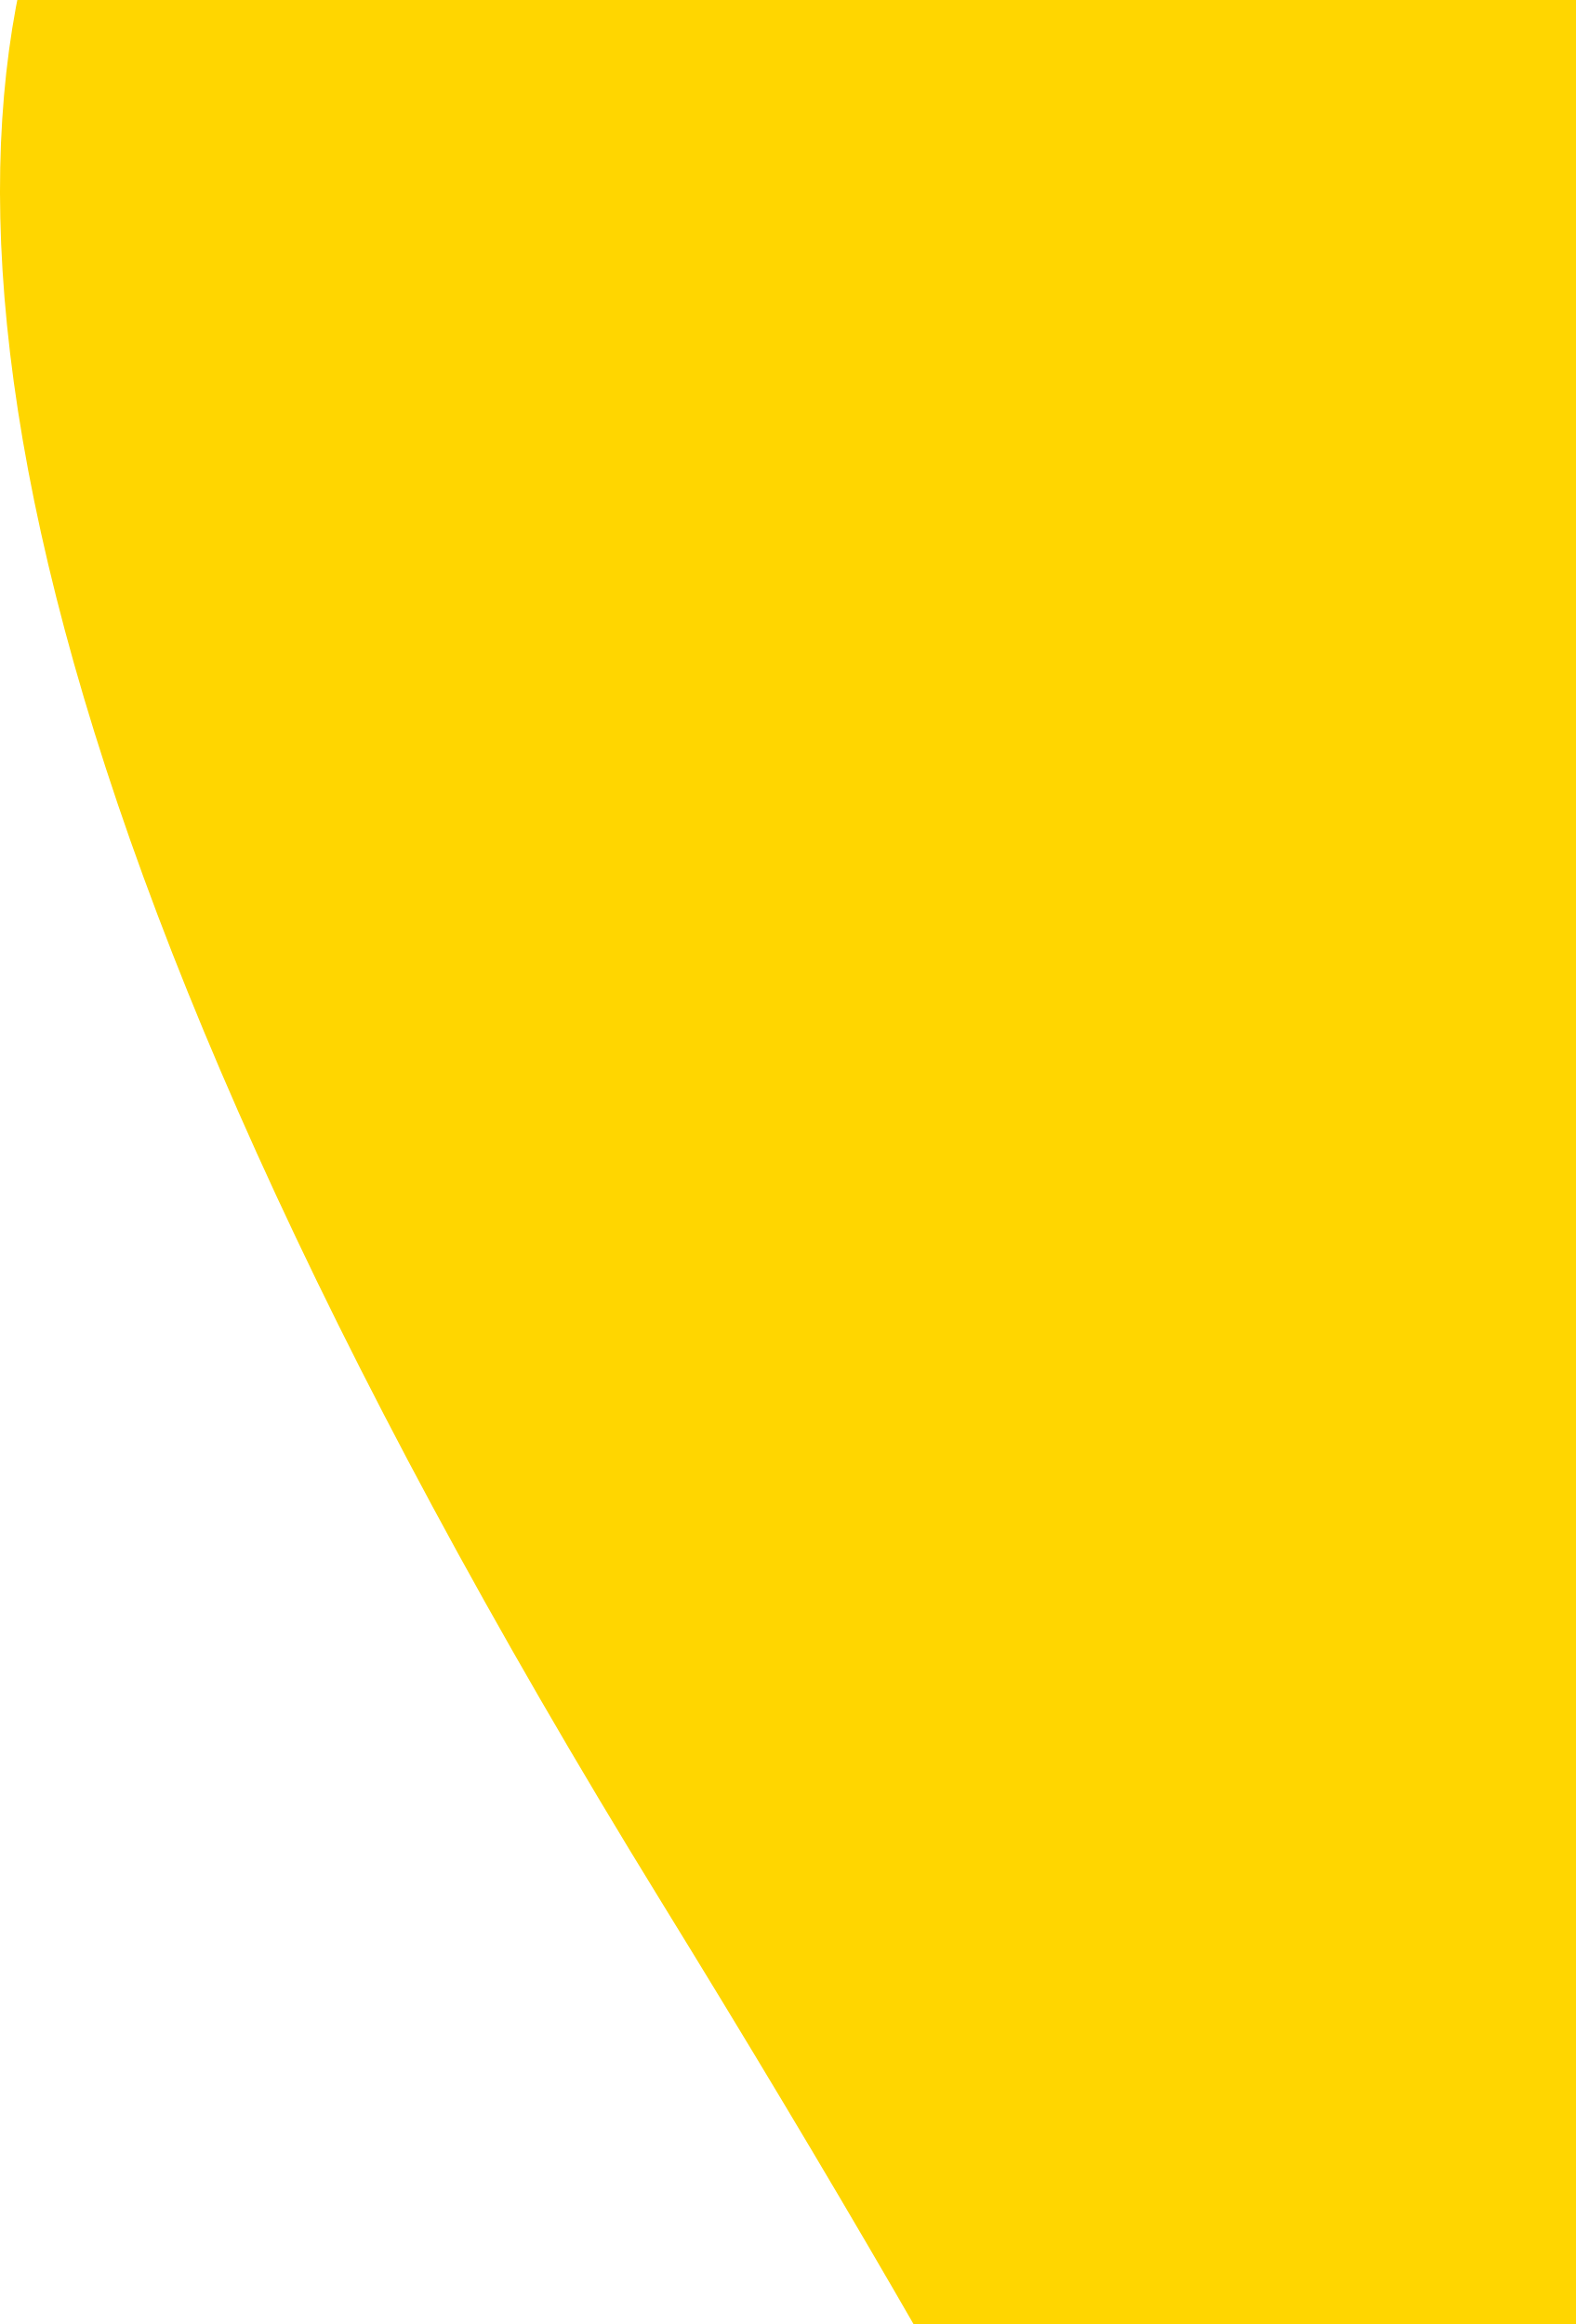
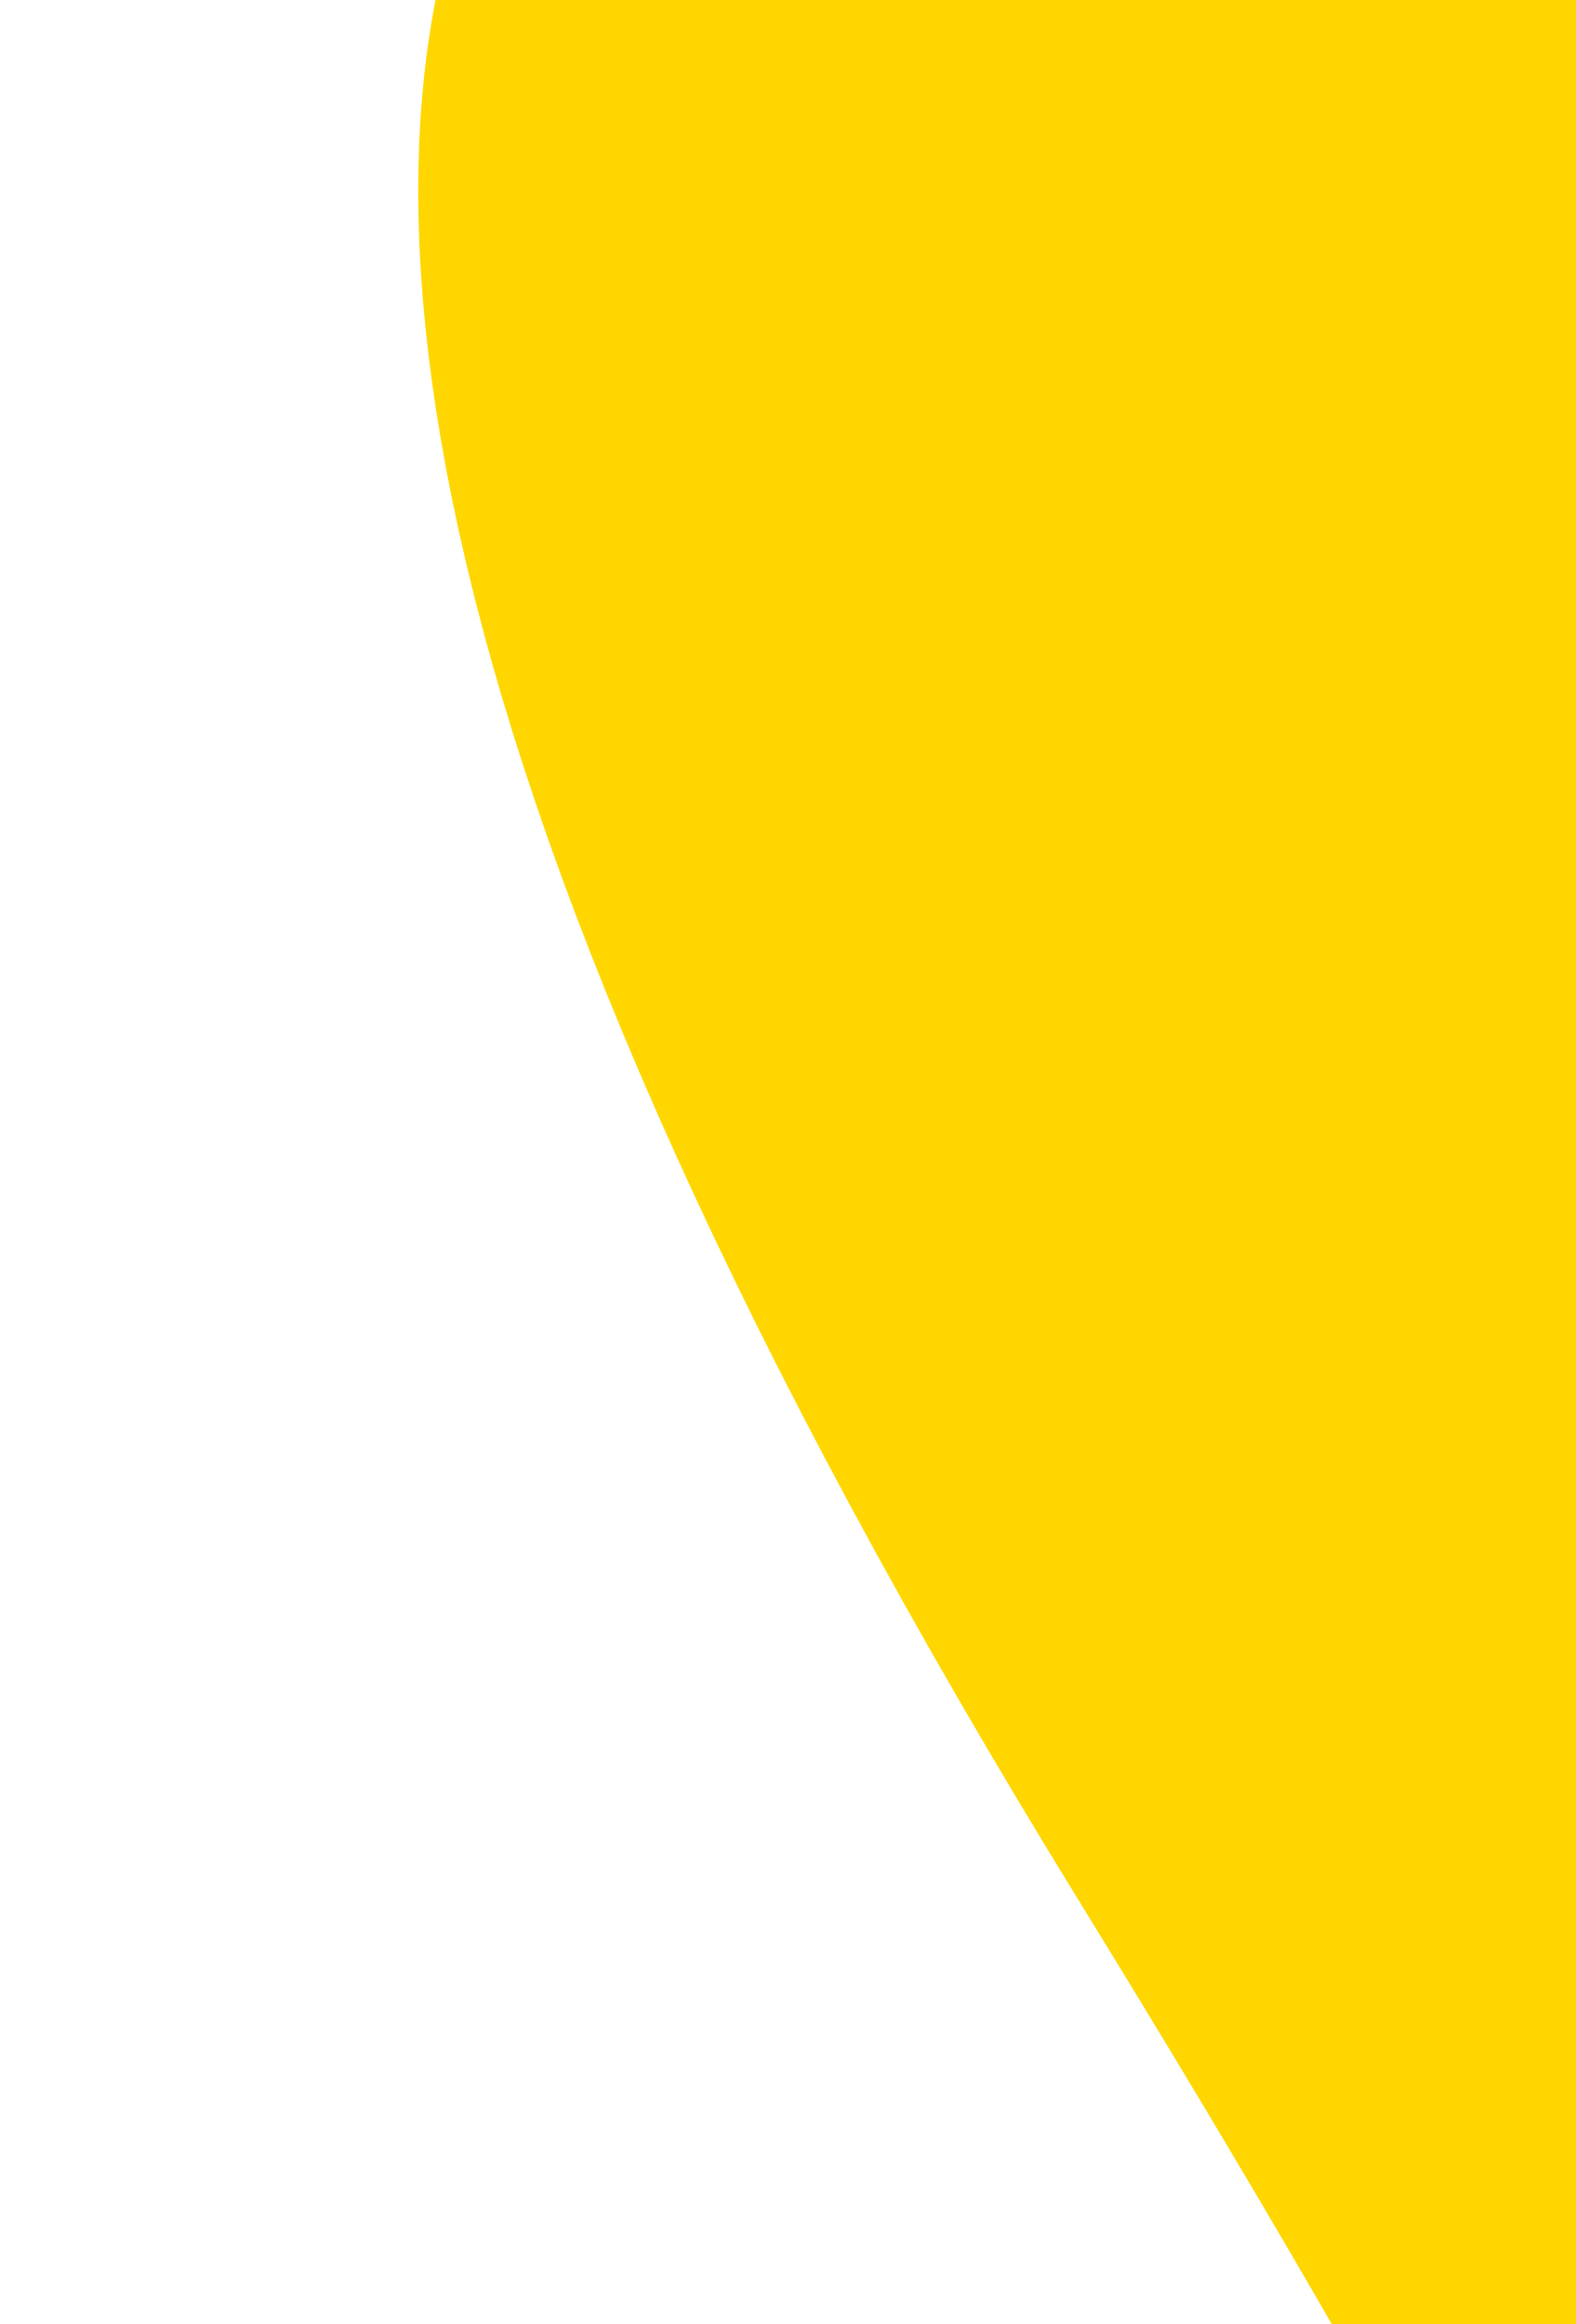
- <svg xmlns="http://www.w3.org/2000/svg" width="341" height="503" viewBox="0 0 341 503" fill="none">
+ <svg xmlns="http://www.w3.org/2000/svg" width="341" height="503" viewBox="0 0 160 503" fill="none">
  <path fill-rule="evenodd" clip-rule="evenodd" d="M712.796 26.101H748.14V688L1021.04 688L1021.04 127.026L1011.04 127.026C939.263 36.072 801.066 -93.189 712.796 26.101ZM606.279 700.035C383.42 904.927 205.192 793.269 143.041 710.038C266.374 810.88 439.041 892.355 143.041 411.52C-152.959 -69.315 78.707 -145.114 228.041 -112.39C269.374 -102.373 323.884 -52.234 379.041 40.876C418.873 108.118 519.102 193.892 606.279 156.272V700.035Z" fill="#FFD600" />
</svg>
